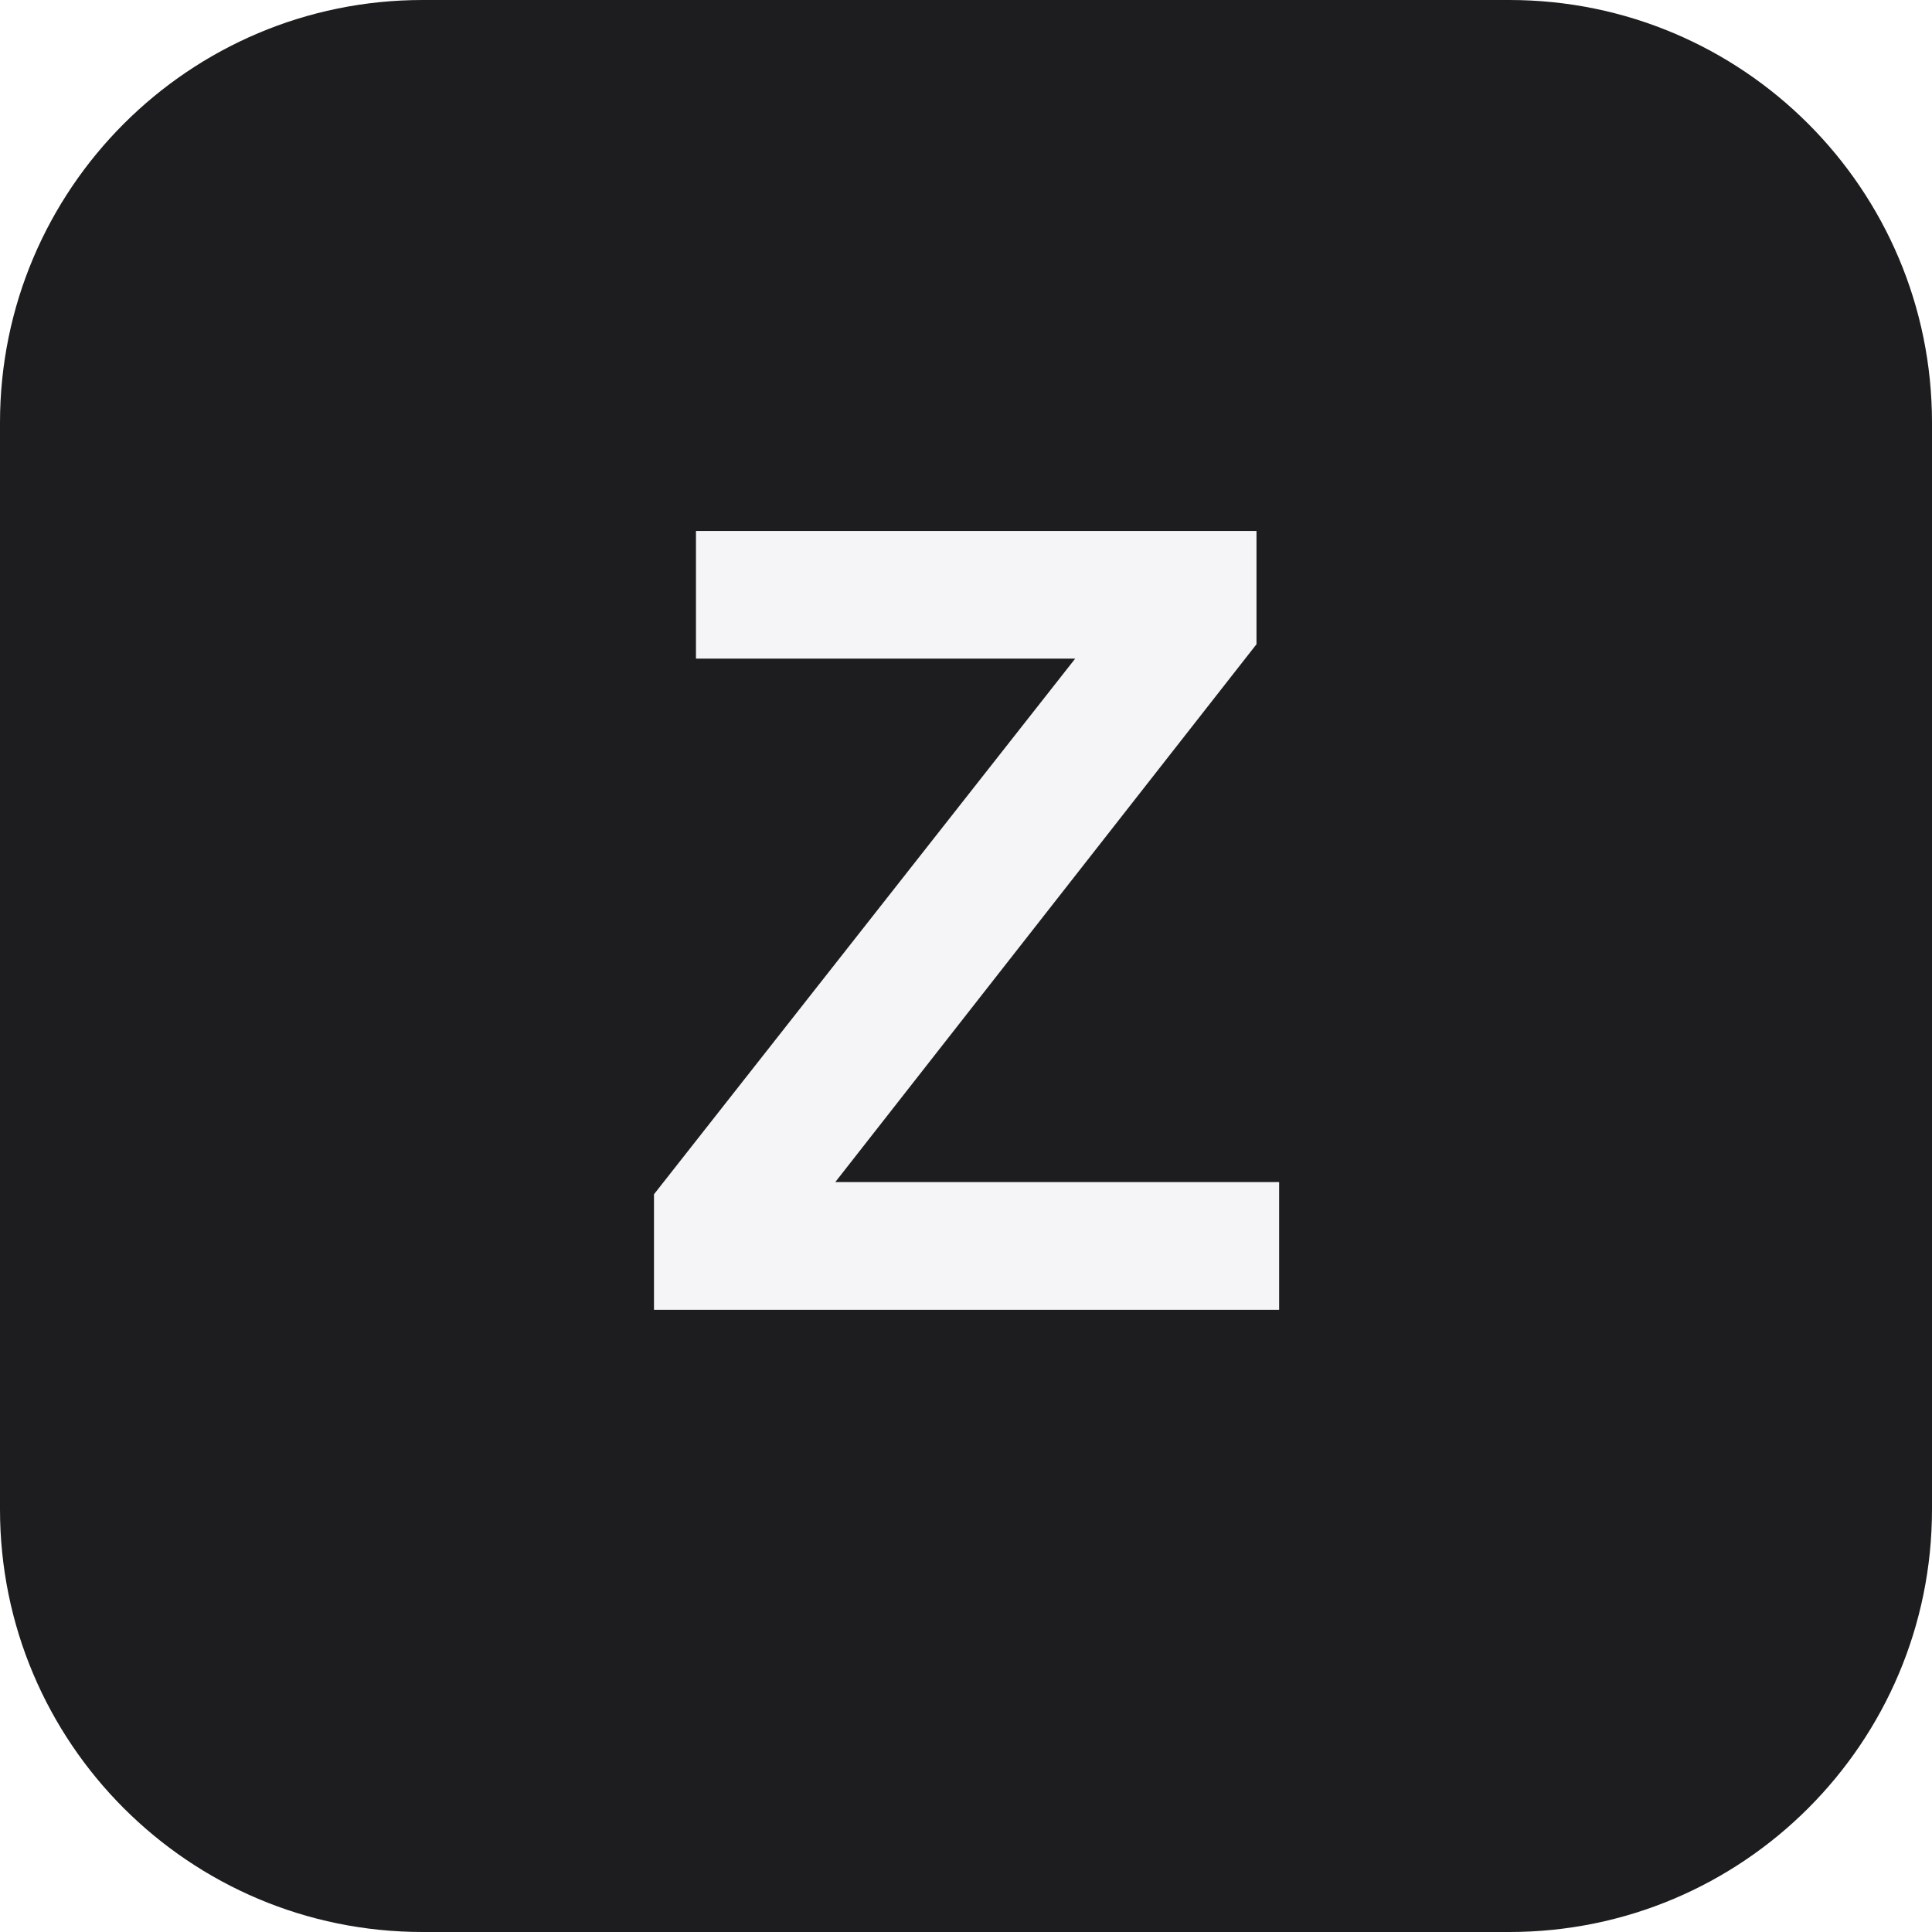
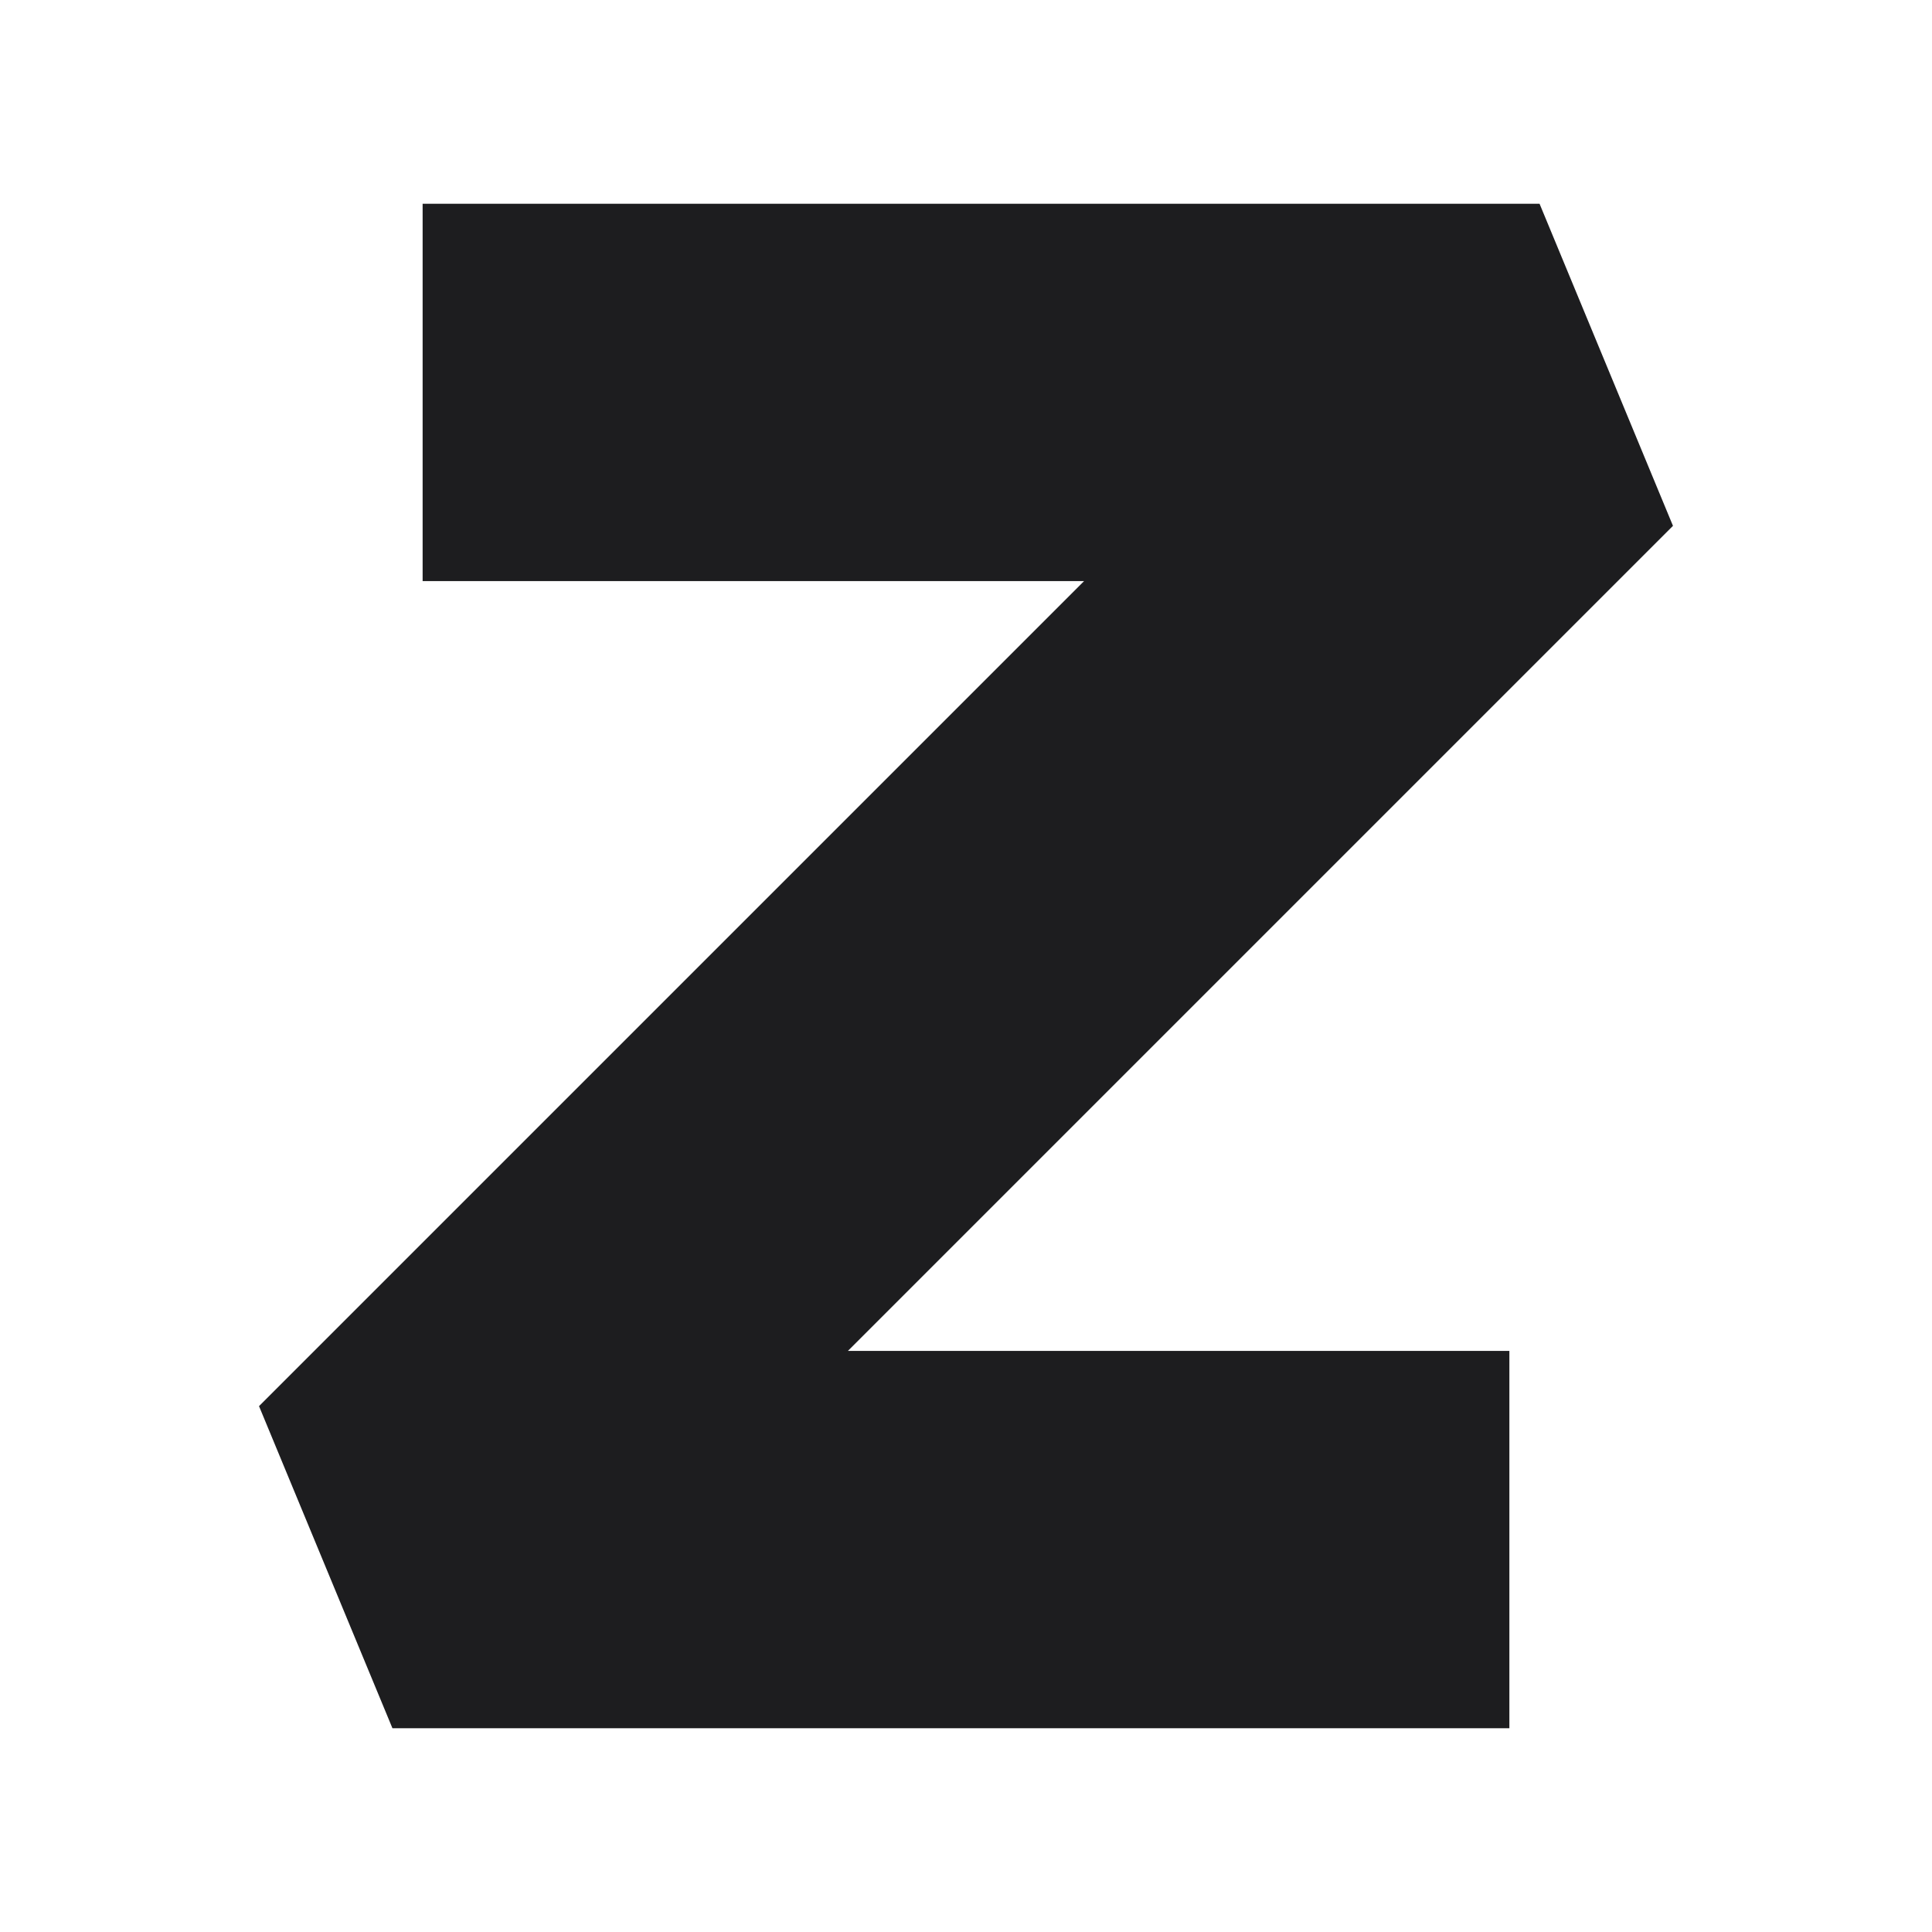
- <svg xmlns="http://www.w3.org/2000/svg" viewBox="0 0 512 512">
-   <rect width="512" height="512" rx="112" fill="#1d1d1f" />
-   <text x="256" y="262" font-family="-apple-system, BlinkMacSystemFont, 'SF Pro Display', 'Helvetica Neue', Arial, sans-serif" font-size="300" font-weight="600" fill="#f5f5f7" text-anchor="middle" dominant-baseline="middle">Z</text>
+ <svg xmlns="http://www.w3.org/2000/svg" viewBox="0 0 64 64">
+   <style>
+     .z { stroke: #1d1d1f; }
+     @media (prefers-color-scheme: dark) {
+       .z { stroke: #f5f5f7; }
+     }
+   </style>
+   <path class="z" d="M14 13 H51 L13 51 H50" fill="none" stroke-width="12.5" stroke-linecap="butt" stroke-linejoin="bevel" />
</svg>
